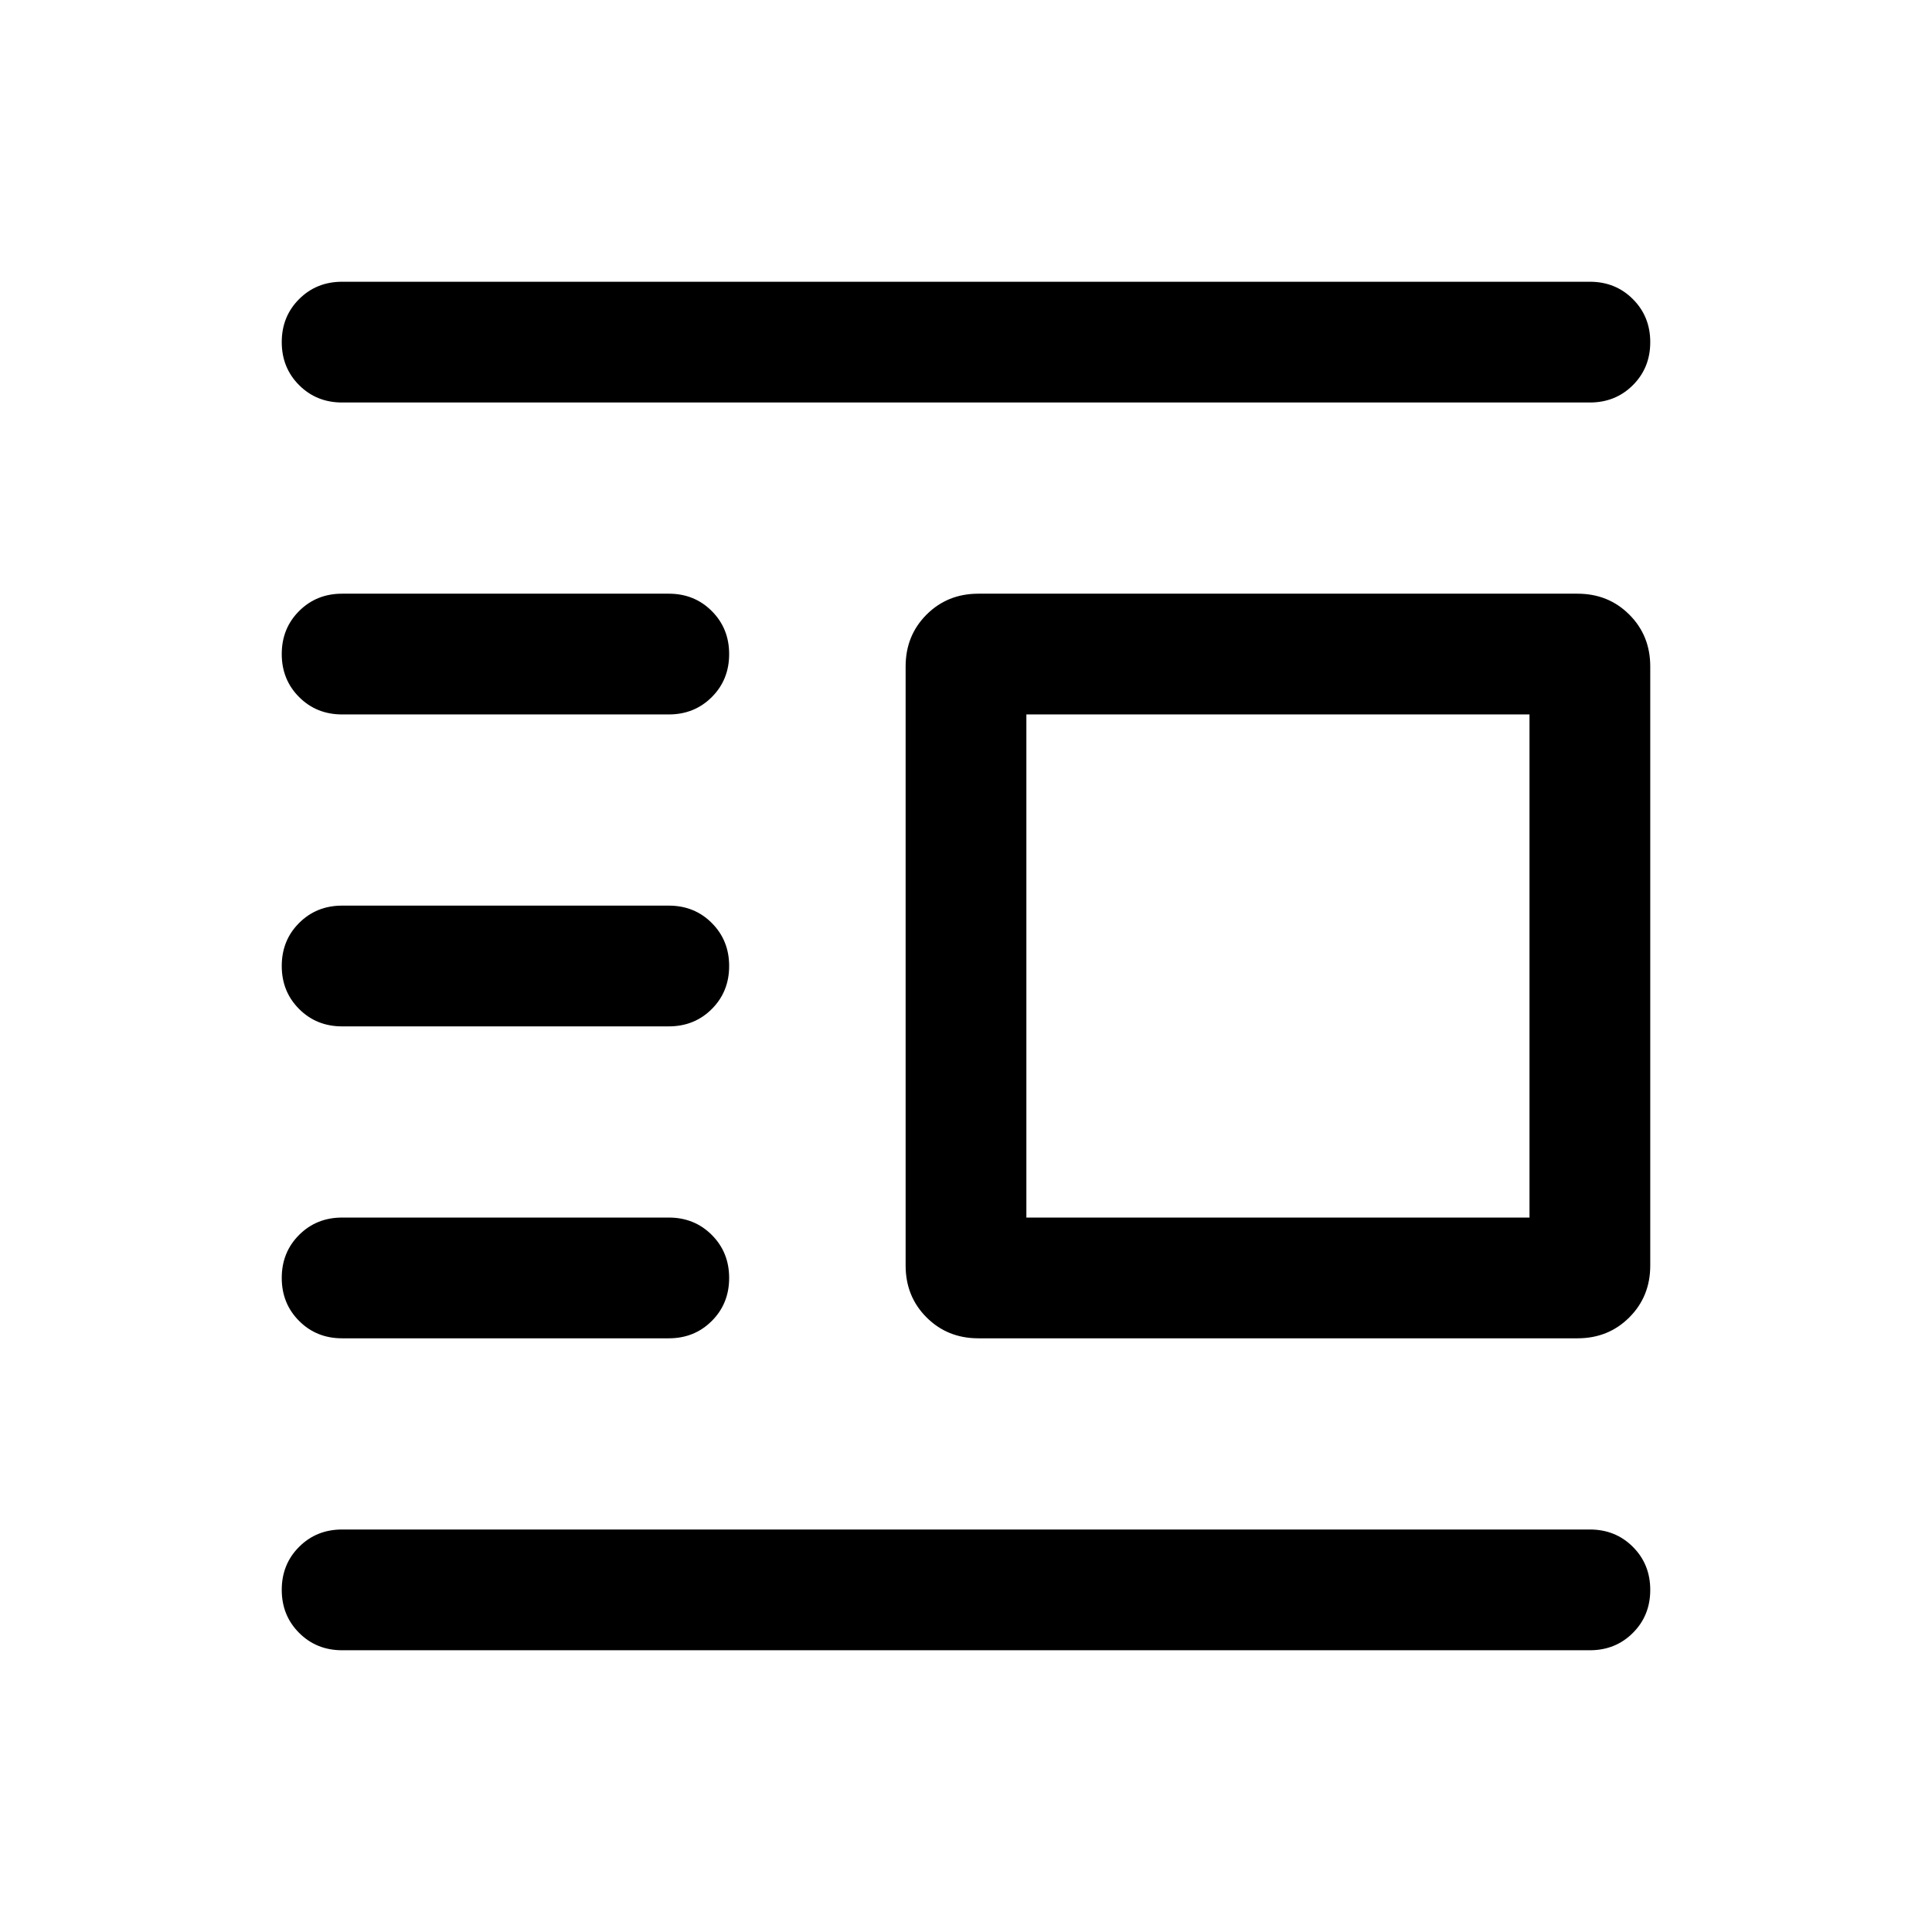
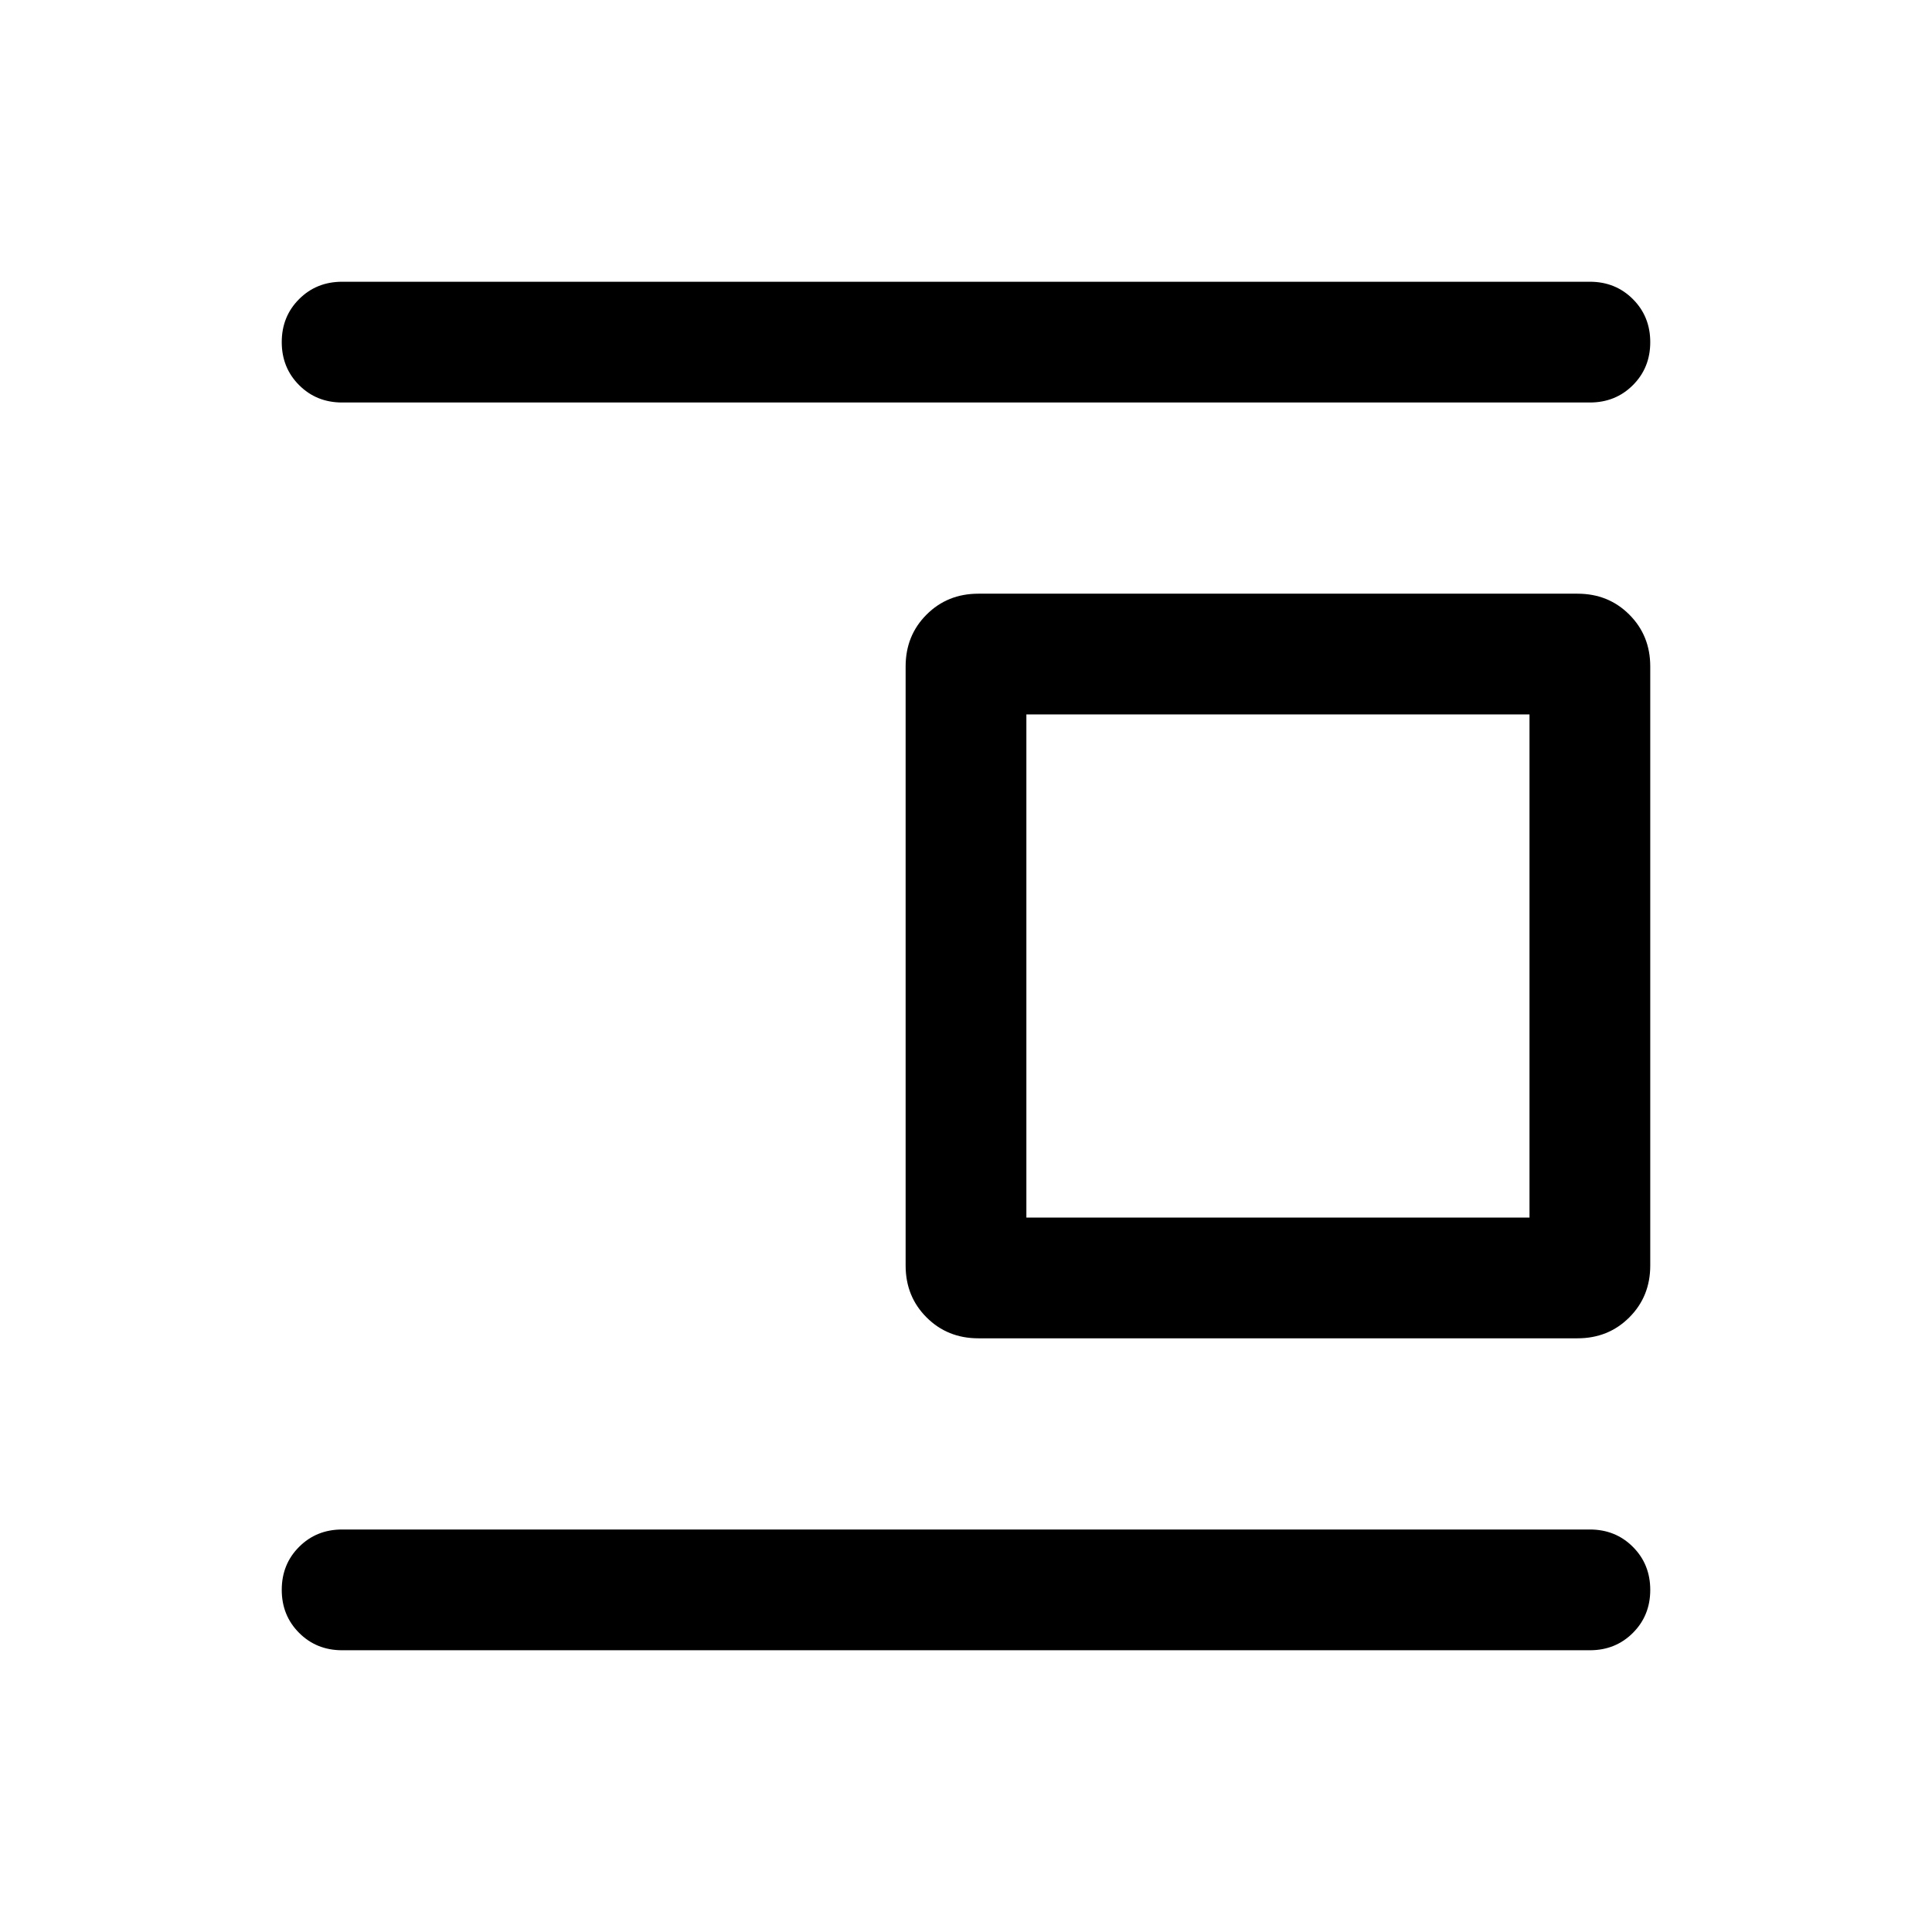
<svg xmlns="http://www.w3.org/2000/svg" height="24px" viewBox="0 -960 960 960" width="24px" fill="currentColor">
-   <path d="M486.15-295q-15.36 0-25.76-10.4Q450-315.79 450-331.15v-297.7q0-15.36 10.39-25.75 10.4-10.4 25.76-10.4h297.69q15.37 0 25.76 10.4 10.4 10.39 10.4 25.75v297.7q0 15.36-10.4 25.75-10.39 10.4-25.76 10.4H486.15ZM510-355h250v-250H510v250ZM170-140q-12.75 0-21.37-8.63-8.63-8.63-8.63-21.38 0-12.76 8.63-21.37Q157.25-200 170-200h620q12.75 0 21.37 8.63 8.63 8.63 8.63 21.38 0 12.76-8.63 21.37Q802.75-140 790-140H170Zm0-155q-12.75 0-21.37-8.63-8.63-8.63-8.63-21.38 0-12.76 8.63-21.37Q157.25-355 170-355h162.31q12.75 0 21.37 8.63 8.63 8.63 8.63 21.38 0 12.76-8.63 21.37-8.62 8.62-21.37 8.62H170Zm0-155q-12.75 0-21.37-8.63-8.63-8.63-8.63-21.38 0-12.76 8.63-21.37Q157.25-510 170-510h162.31q12.75 0 21.37 8.63 8.63 8.63 8.63 21.38 0 12.76-8.63 21.37-8.62 8.62-21.37 8.62H170Zm0-155q-12.75 0-21.37-8.63-8.63-8.63-8.63-21.38 0-12.76 8.63-21.37Q157.25-665 170-665h162.31q12.75 0 21.37 8.63 8.63 8.63 8.63 21.38 0 12.76-8.63 21.37-8.62 8.62-21.37 8.62H170Zm0-155q-12.75 0-21.37-8.63-8.63-8.63-8.63-21.38 0-12.76 8.63-21.37Q157.25-820 170-820h620q12.75 0 21.37 8.63 8.63 8.63 8.63 21.38 0 12.76-8.63 21.37Q802.75-760 790-760H170Zm465 280Z" />
+   <path d="M450-331.15v-297.7q0-15.36 10.39-25.75 10.4-10.4 25.76-10.4h297.69q15.37 0 25.76 10.4 10.4 10.39 10.4 25.75v297.7q0 15.36-10.4 25.75-10.39 10.4-25.76 10.4H486.15q-15.36 0-25.76-10.4Q450-315.79 450-331.15ZM510-355h250v-250H510v250Zm125-125ZM170-140q-12.75 0-21.37-8.63-8.63-8.63-8.63-21.38 0-12.76 8.63-21.37Q157.25-200 170-200h620q12.75 0 21.37 8.63 8.63 8.63 8.63 21.38 0 12.76-8.63 21.37Q802.75-140 790-140H170Zm0-620q-12.75 0-21.37-8.63-8.63-8.63-8.63-21.38 0-12.76 8.63-21.37Q157.25-820 170-820h620q12.75 0 21.37 8.63 8.63 8.63 8.63 21.38 0 12.76-8.63 21.37Q802.75-760 790-760H170Z" />
</svg>
